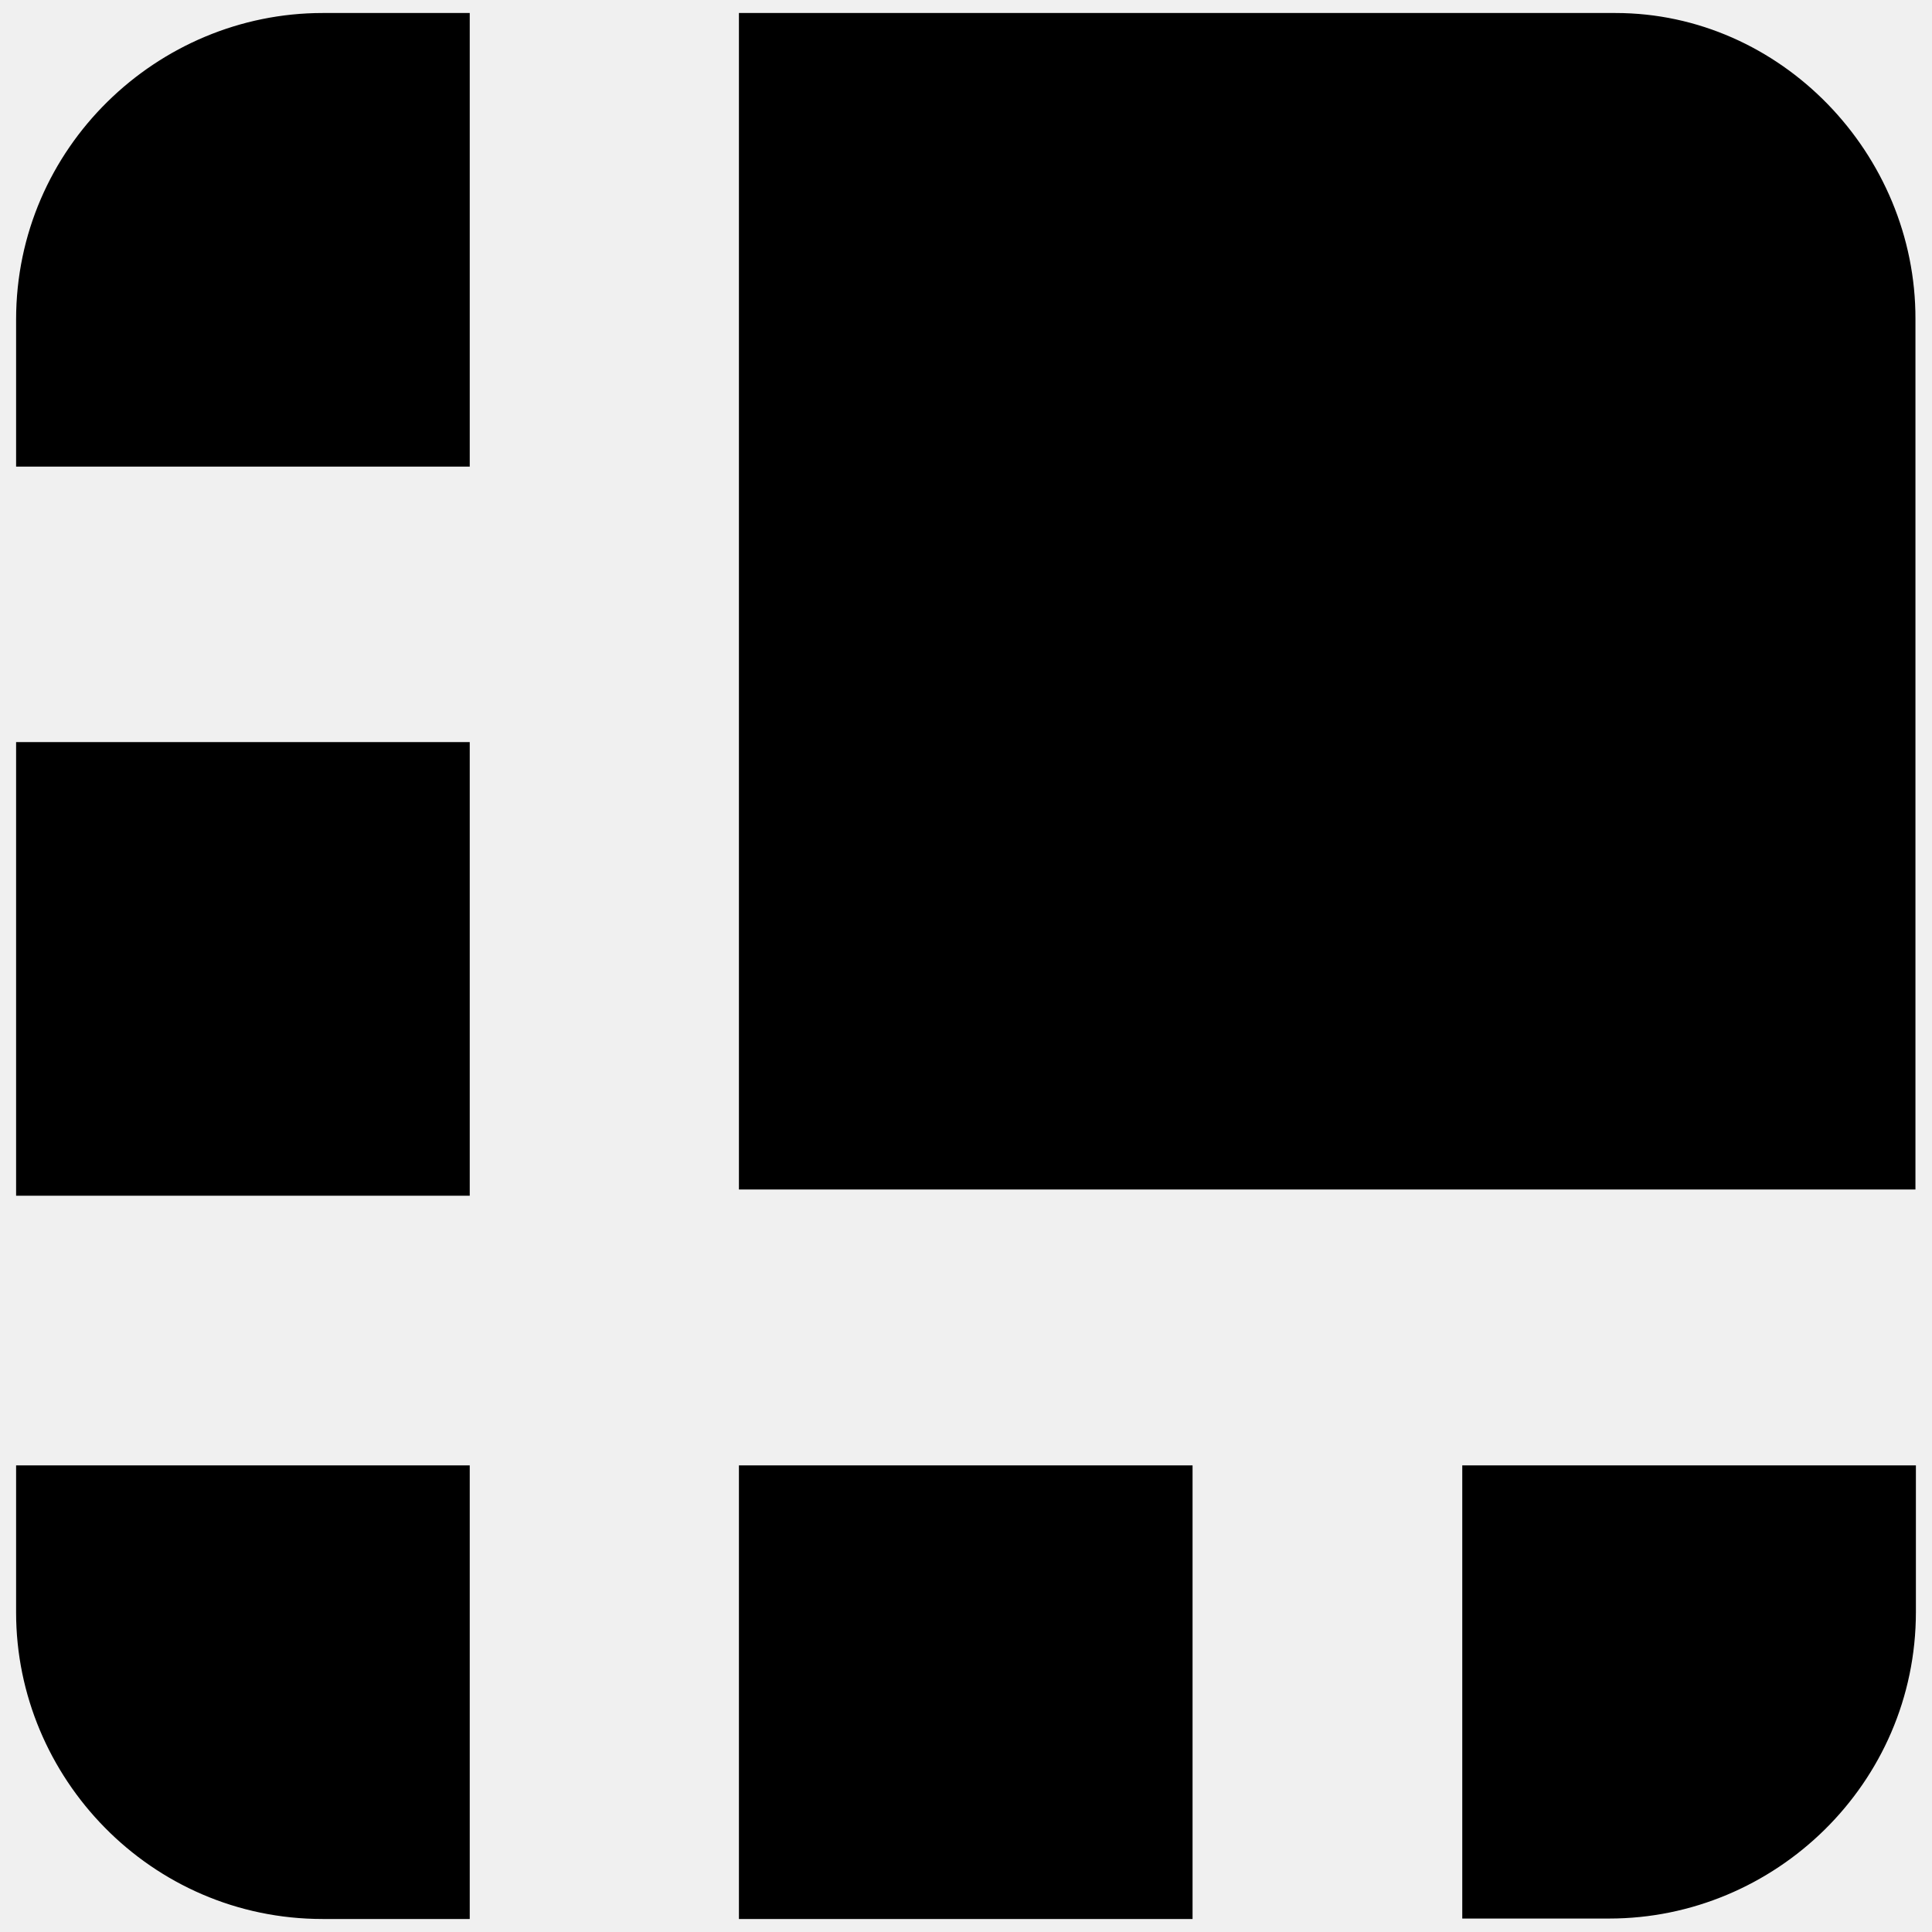
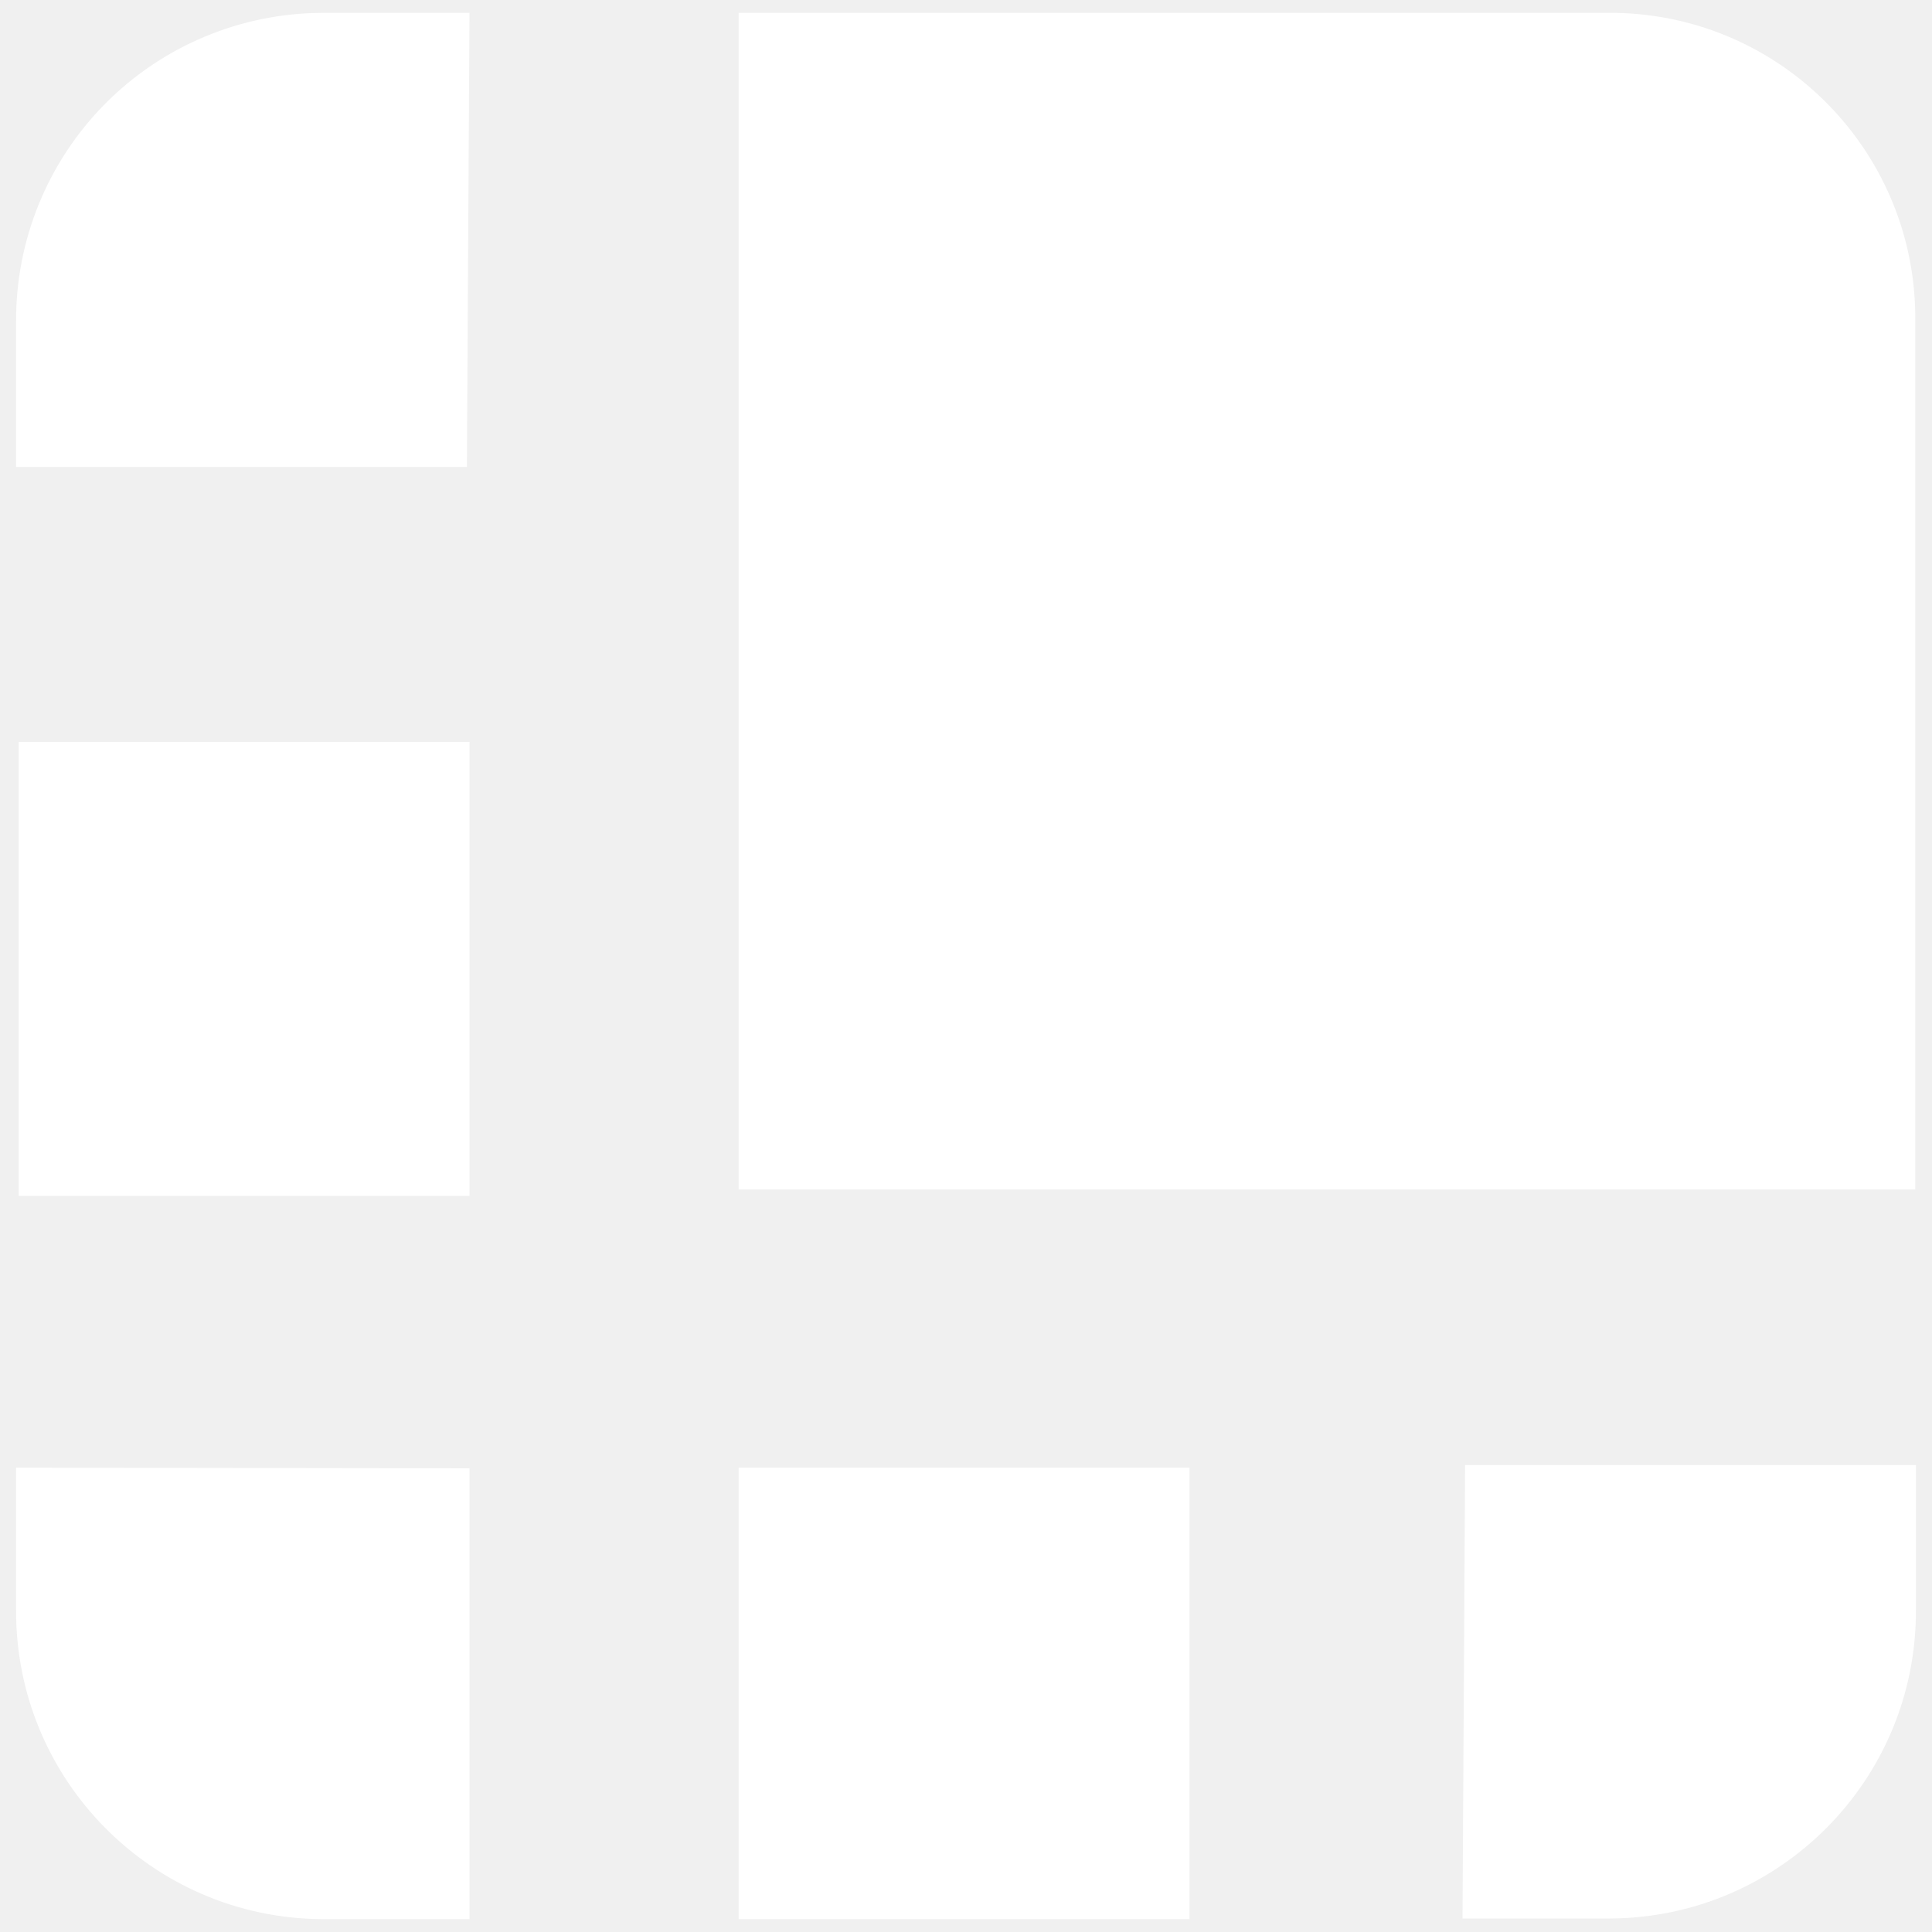
- <svg xmlns="http://www.w3.org/2000/svg" width="30" height="30" viewBox="0 0 30 30" fill="none">
-   <path d="M25.086 0.202H11.474V18.47H29.743V4.955C29.75 2.389 27.652 0.202 25.086 0.202ZM7.294 0.202H5.01C2.444 0.202 0.25 2.292 0.25 4.962V7.246H7.294V0.202ZM0.25 11.523H7.294V18.567H0.25V11.523ZM22.706 29.791H24.989C27.556 29.791 29.75 27.701 29.75 25.03V22.754H22.706V29.791ZM11.474 22.754H18.518V29.798H11.474V22.754ZM0.25 22.754V25.038C0.25 27.604 2.34 29.798 5.01 29.798H7.294V22.754H0.25Z" fill="black" />
+ <svg xmlns="http://www.w3.org/2000/svg" id="Layer_1" data-name="Layer 1" viewBox="0 0 30 30">
+   <defs>
+     <style>.cls-1{fill:#fff;}</style>
+   </defs>
+   <path class="cls-1" d="M25.09.2H11.47V18.47H29.74V5A4.74,4.74,0,0,0,25.09.2ZM7.29.2H5A4.77,4.77,0,0,0,.25,5V7.25h7Zm-7,11.32h7v7.05h-7ZM22.71,29.79H25A4.77,4.77,0,0,0,29.75,25V22.75h-7Zm-11.24-7h7V29.8h-7Zm-11.22,0V25A4.78,4.78,0,0,0,5,29.8H7.29v-7Z" />
</svg>
